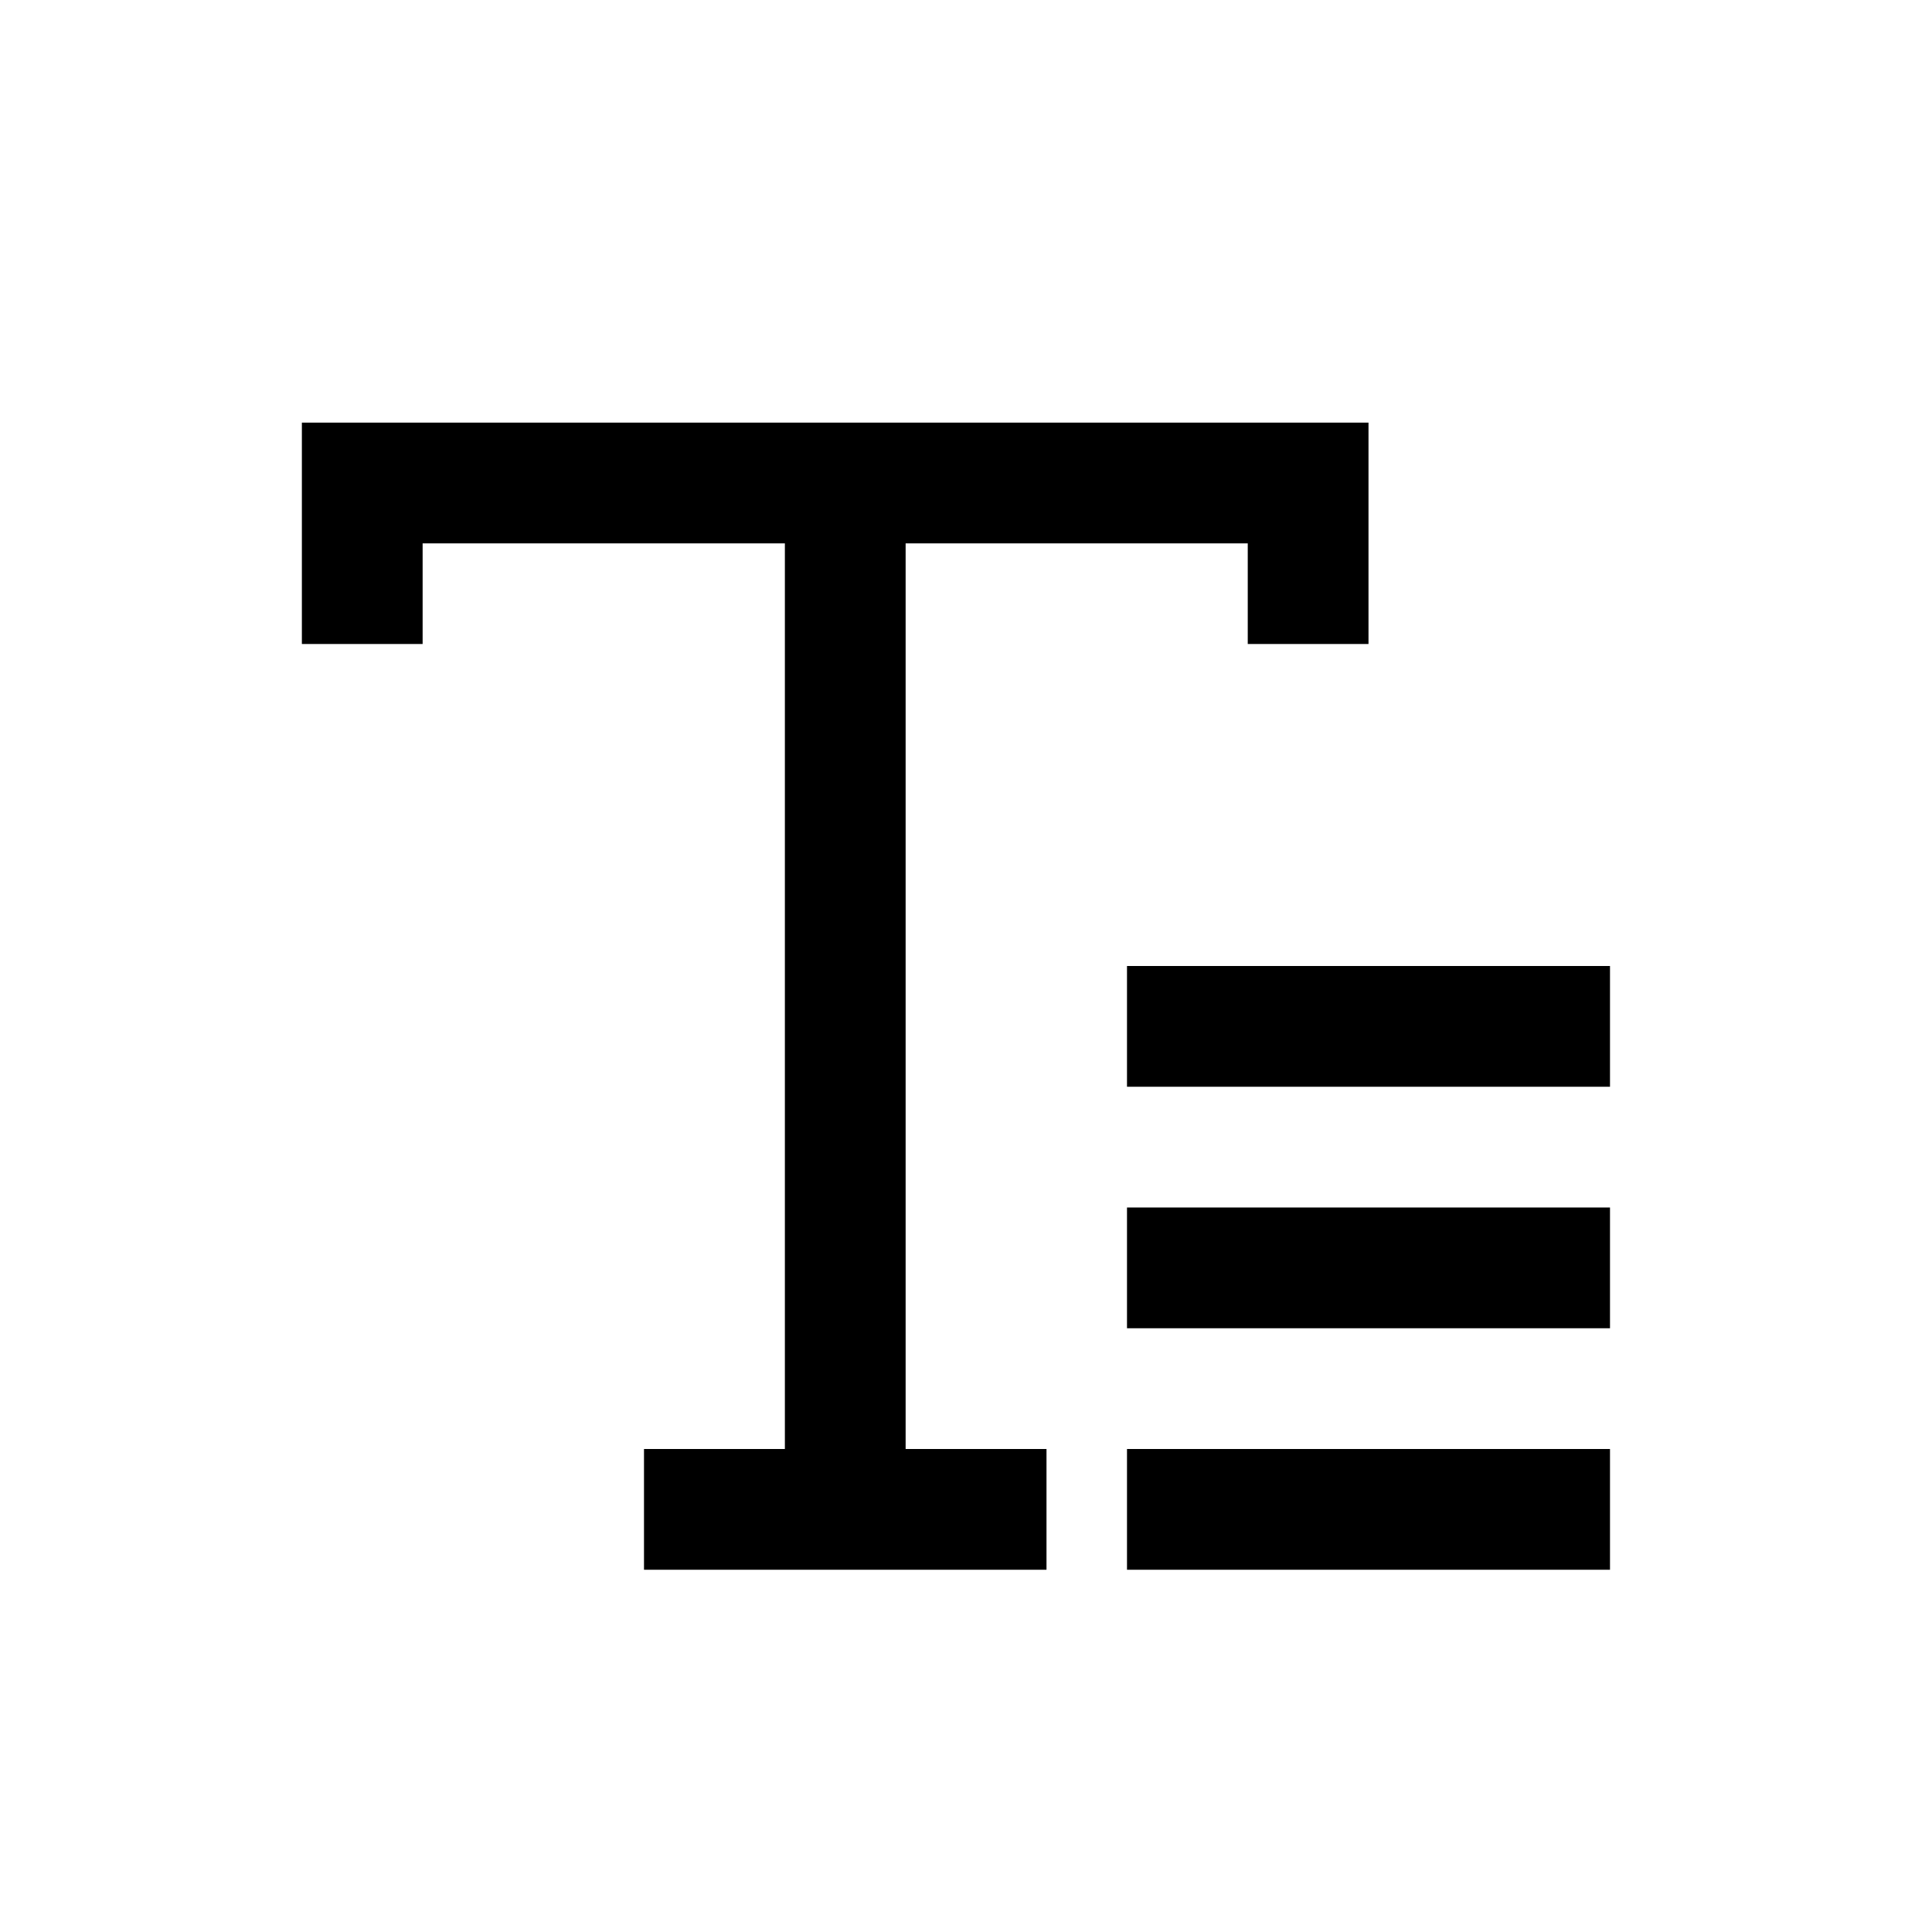
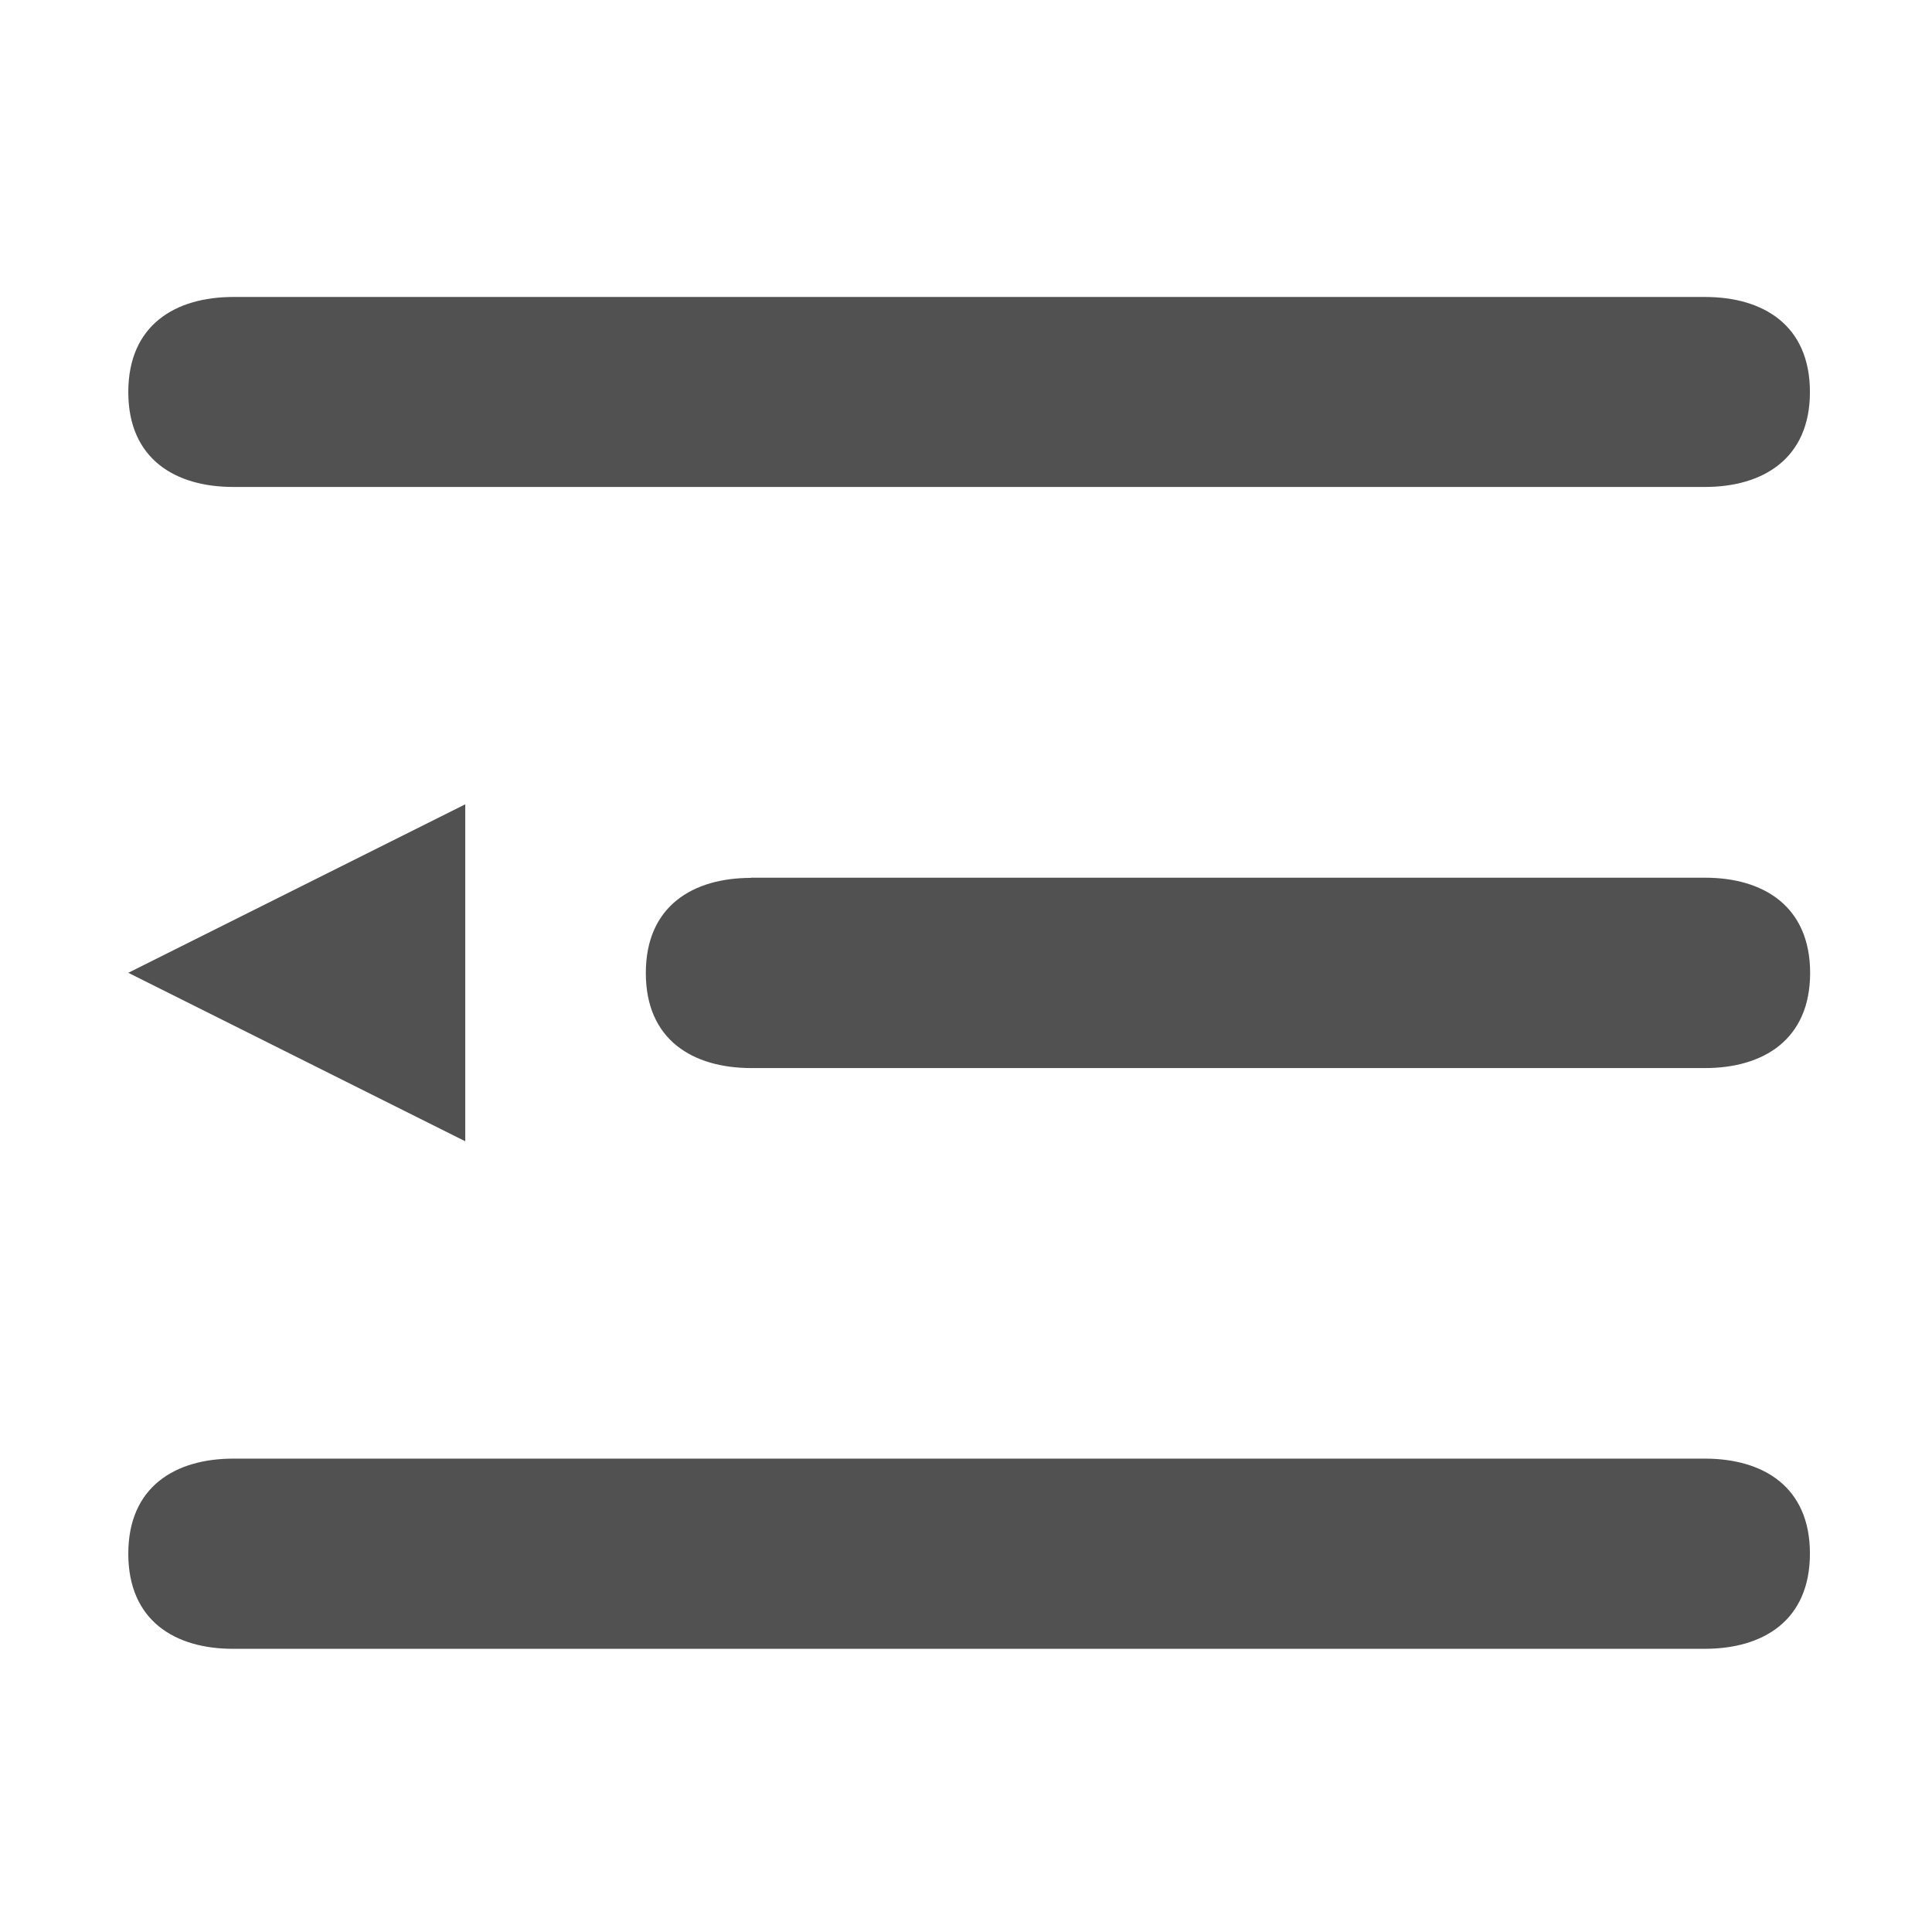
- <svg xmlns="http://www.w3.org/2000/svg" t="1639971709823" class="icon" viewBox="0 0 1024 1024" version="1.1" p-id="2892" width="200" height="200">
-   <defs>
-     <style type="text/css" />
-   </defs>
-   <path d="M725.333 224V341.333h-64v-53.333h-181.333V768H554.667v64H341.333v-64h74.667V288h-192V341.333h-64v-117.333H725.333zM853.333 768v64H597.333v-64h256z m0-128v64H597.333v-64h256z m0-128v64H597.333v-64h256z" p-id="2893" />
+ <svg xmlns="http://www.w3.org/2000/svg" t="1701174645245" class="icon" viewBox="0 0 1024 1024" version="1.1" p-id="19057" width="128" height="128">
+   <path d="M398 465.2h505.7c30.8 0 55.7 15 55.7 50.5s-25 50.4-55.7 50.4H398c-30.8-0.1-55.7-14.9-55.7-50.4s25-50.4 55.7-50.4v-0.1zM123.7 773.1h779.9c30.8 0 55.7 14.8 55.7 50.3 0 35.7-25 50.5-55.7 50.5H123.7C92.9 874 68 859.1 68 823.5c0-35.6 25-50.4 55.7-50.4z m779.9-515H123.7c-30.8 0-55.7-14.8-55.7-50.3 0-35.6 25-50.4 55.7-50.4h779.9c30.8 0 55.7 14.8 55.7 50.4 0 35.4-25 50.3-55.7 50.3zM68 515.6l178.6-89.3v178.6L68 515.6z" p-id="19058" data-spm-anchor-id="a313x.search_index.0.i44.fbf73a81tAv71k" class="selected" fill="#515151" />
</svg>
